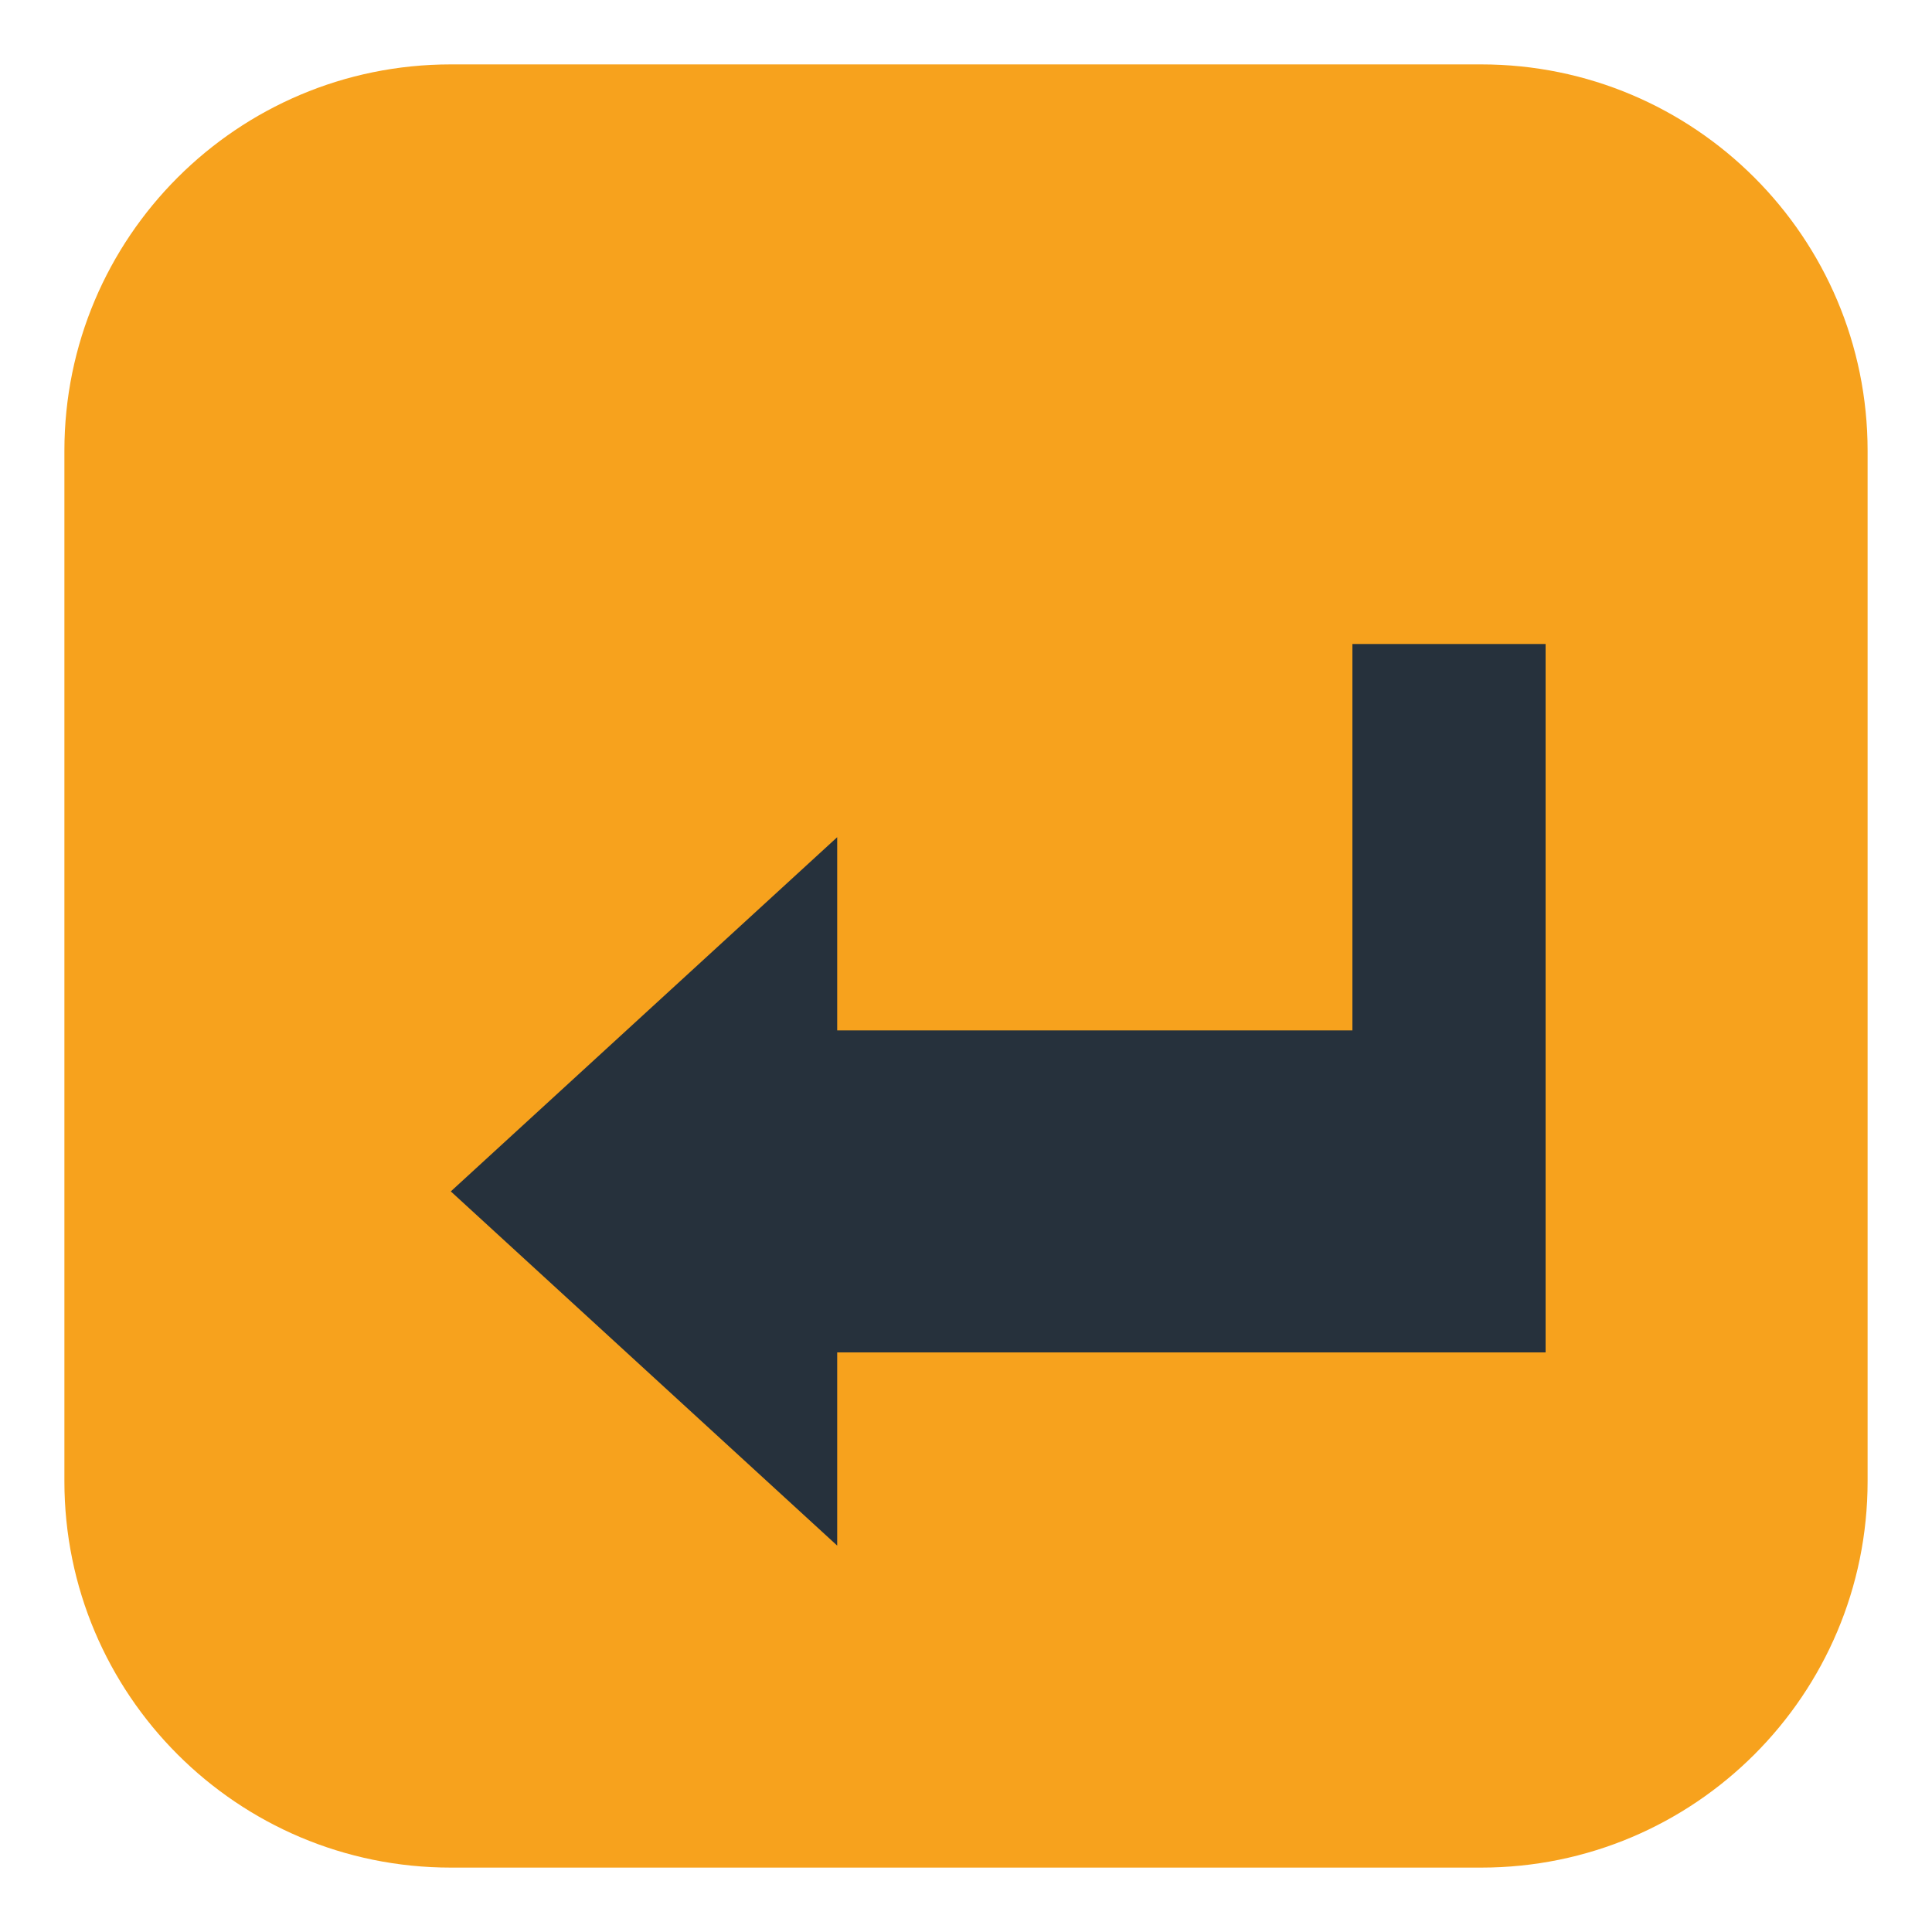
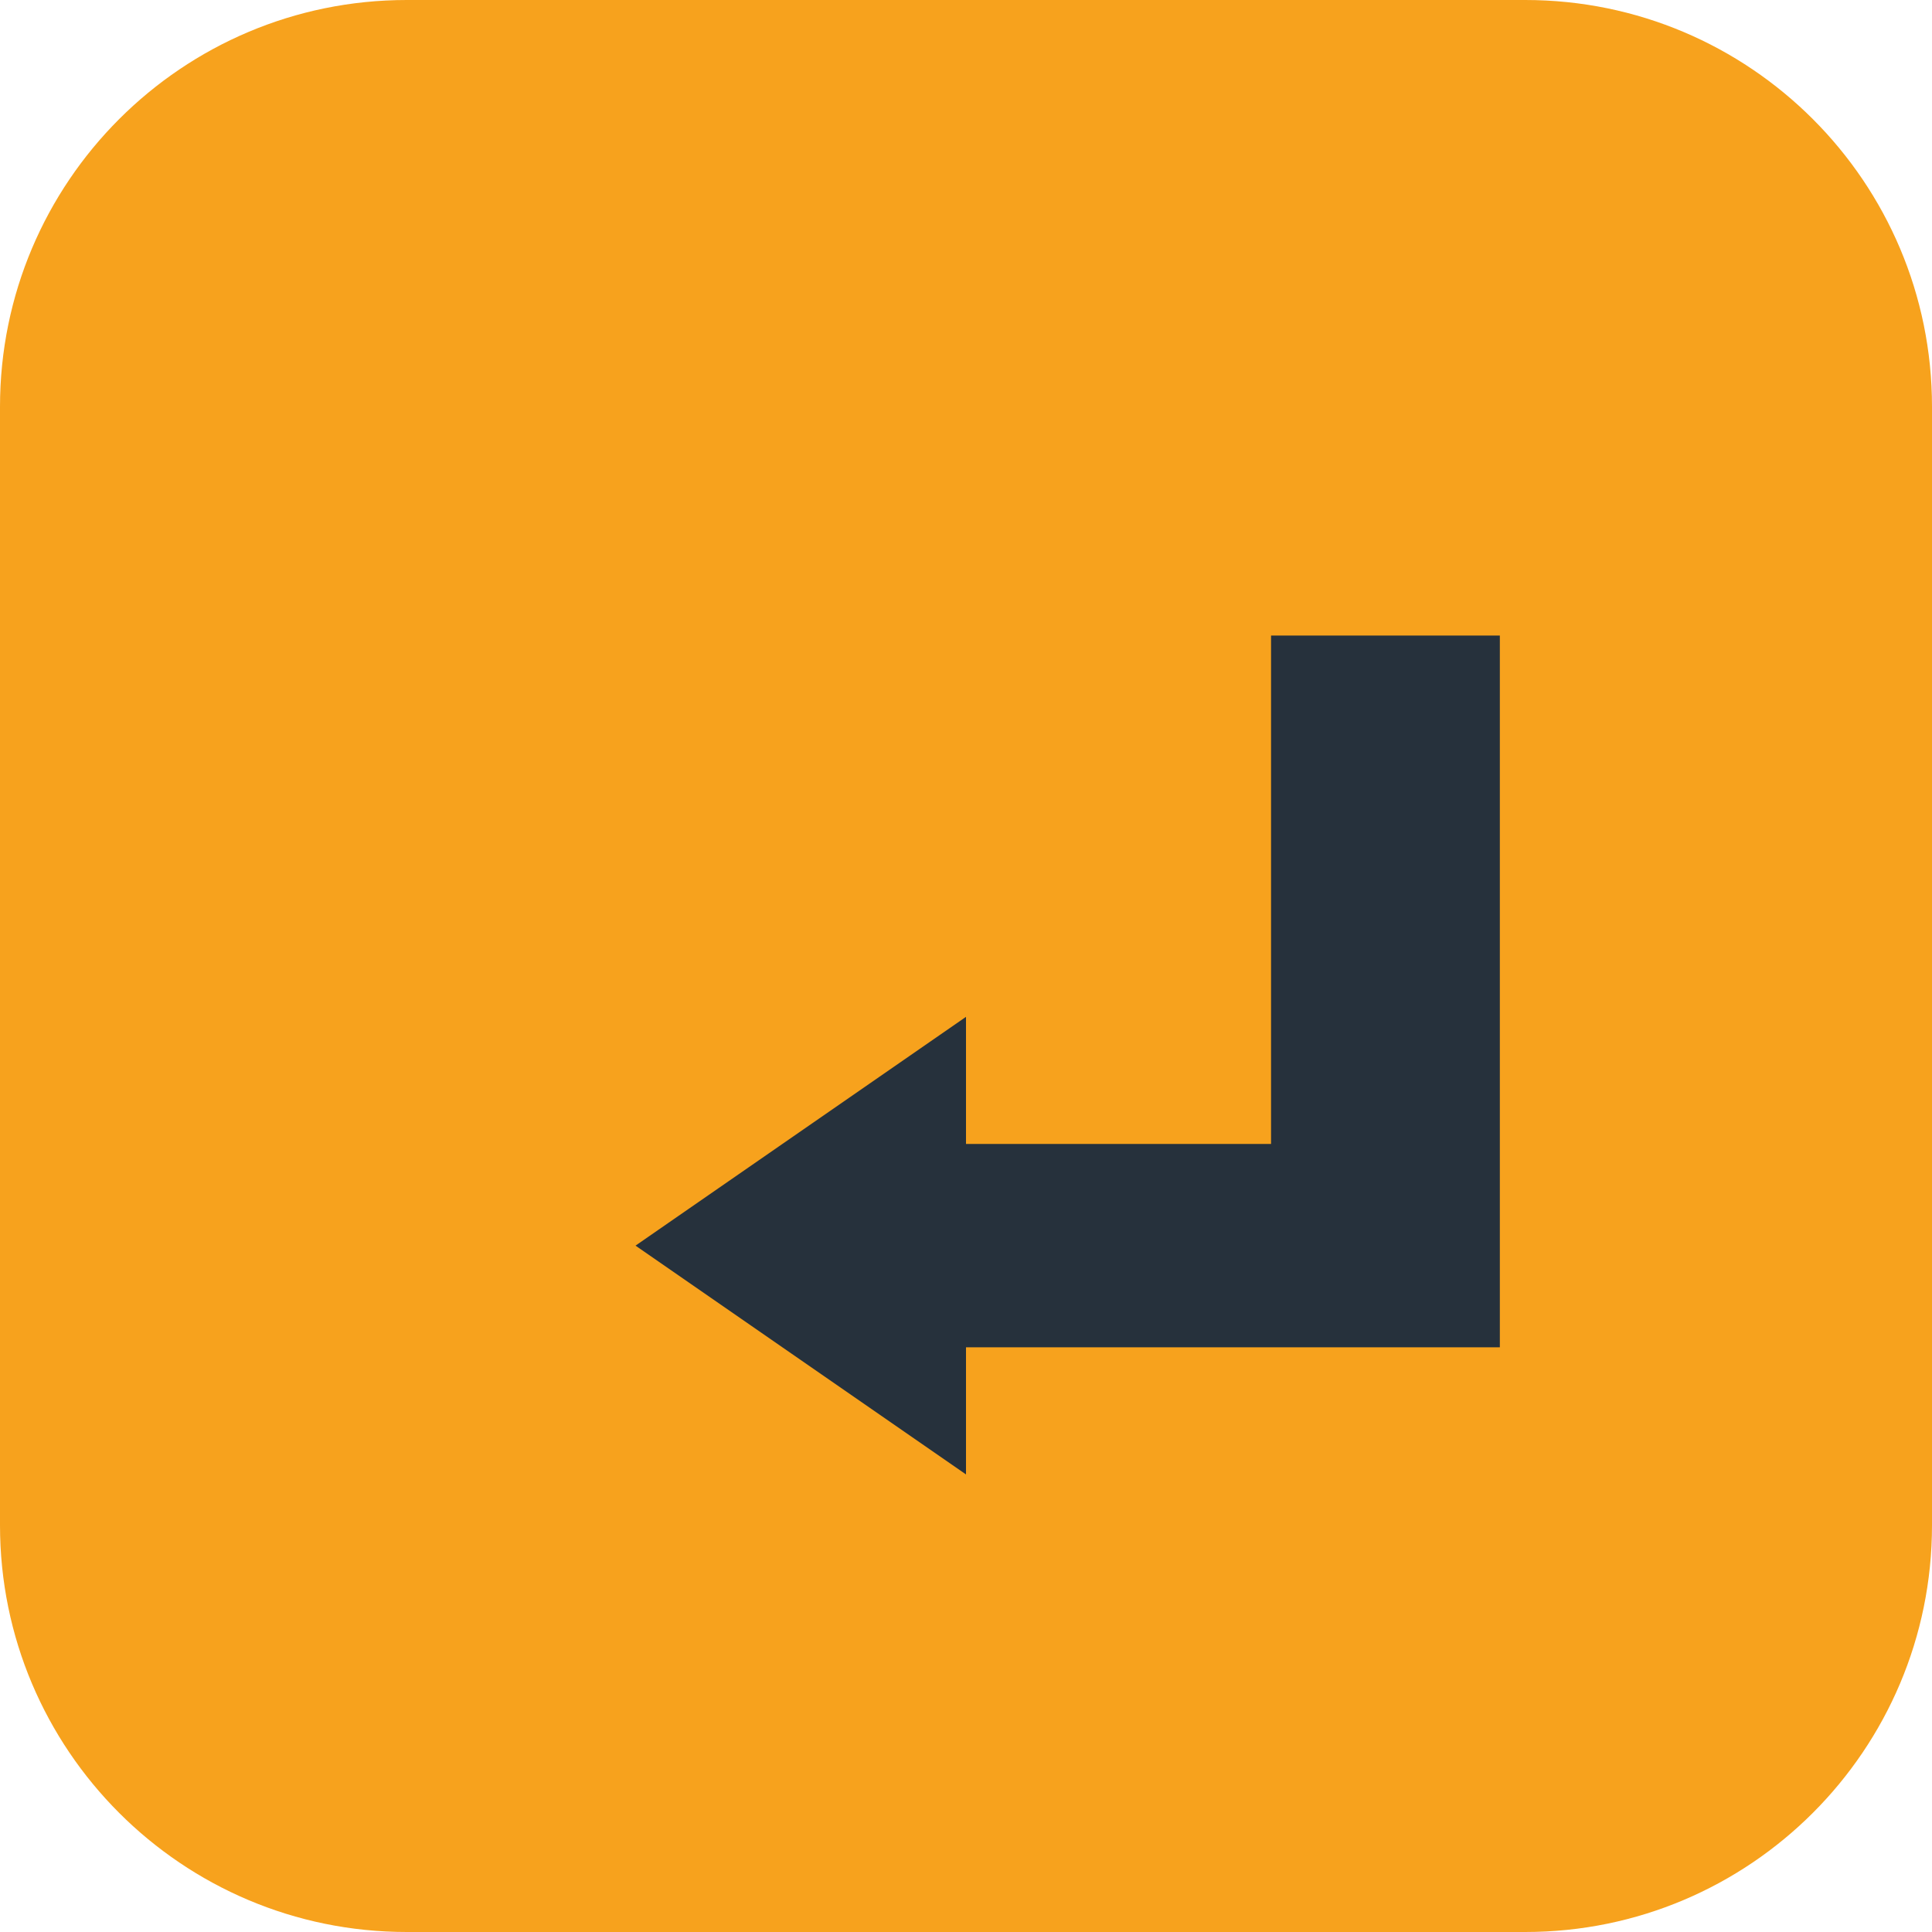
- <svg xmlns="http://www.w3.org/2000/svg" viewBox="0 0 120 120" role="img" aria-labelledby="satiMarkTitle">
-   <rect x="4" y="4" width="112" height="112" rx="24" fill="#F7A21D" />
-   <path d="M84 40 L84 64 L52 64 L52 52 L28 74 L52 96 L52 84 L96 84 L96 40 Z" fill="#26313C" />
+ <svg xmlns="http://www.w3.org/2000/svg" viewBox="0 0 152 152" role="img" aria-labelledby="satiMarkTitle">
+   <rect x="0" y="0" width="152" height="152" rx="32" fill="#F7A21D" />
+   <path d="M100,50 L118,50 L118,106 L76,106 L76,116 L50,98 L76,80 L76,90 L100,90 Z" fill="#26313C" />
</svg>
